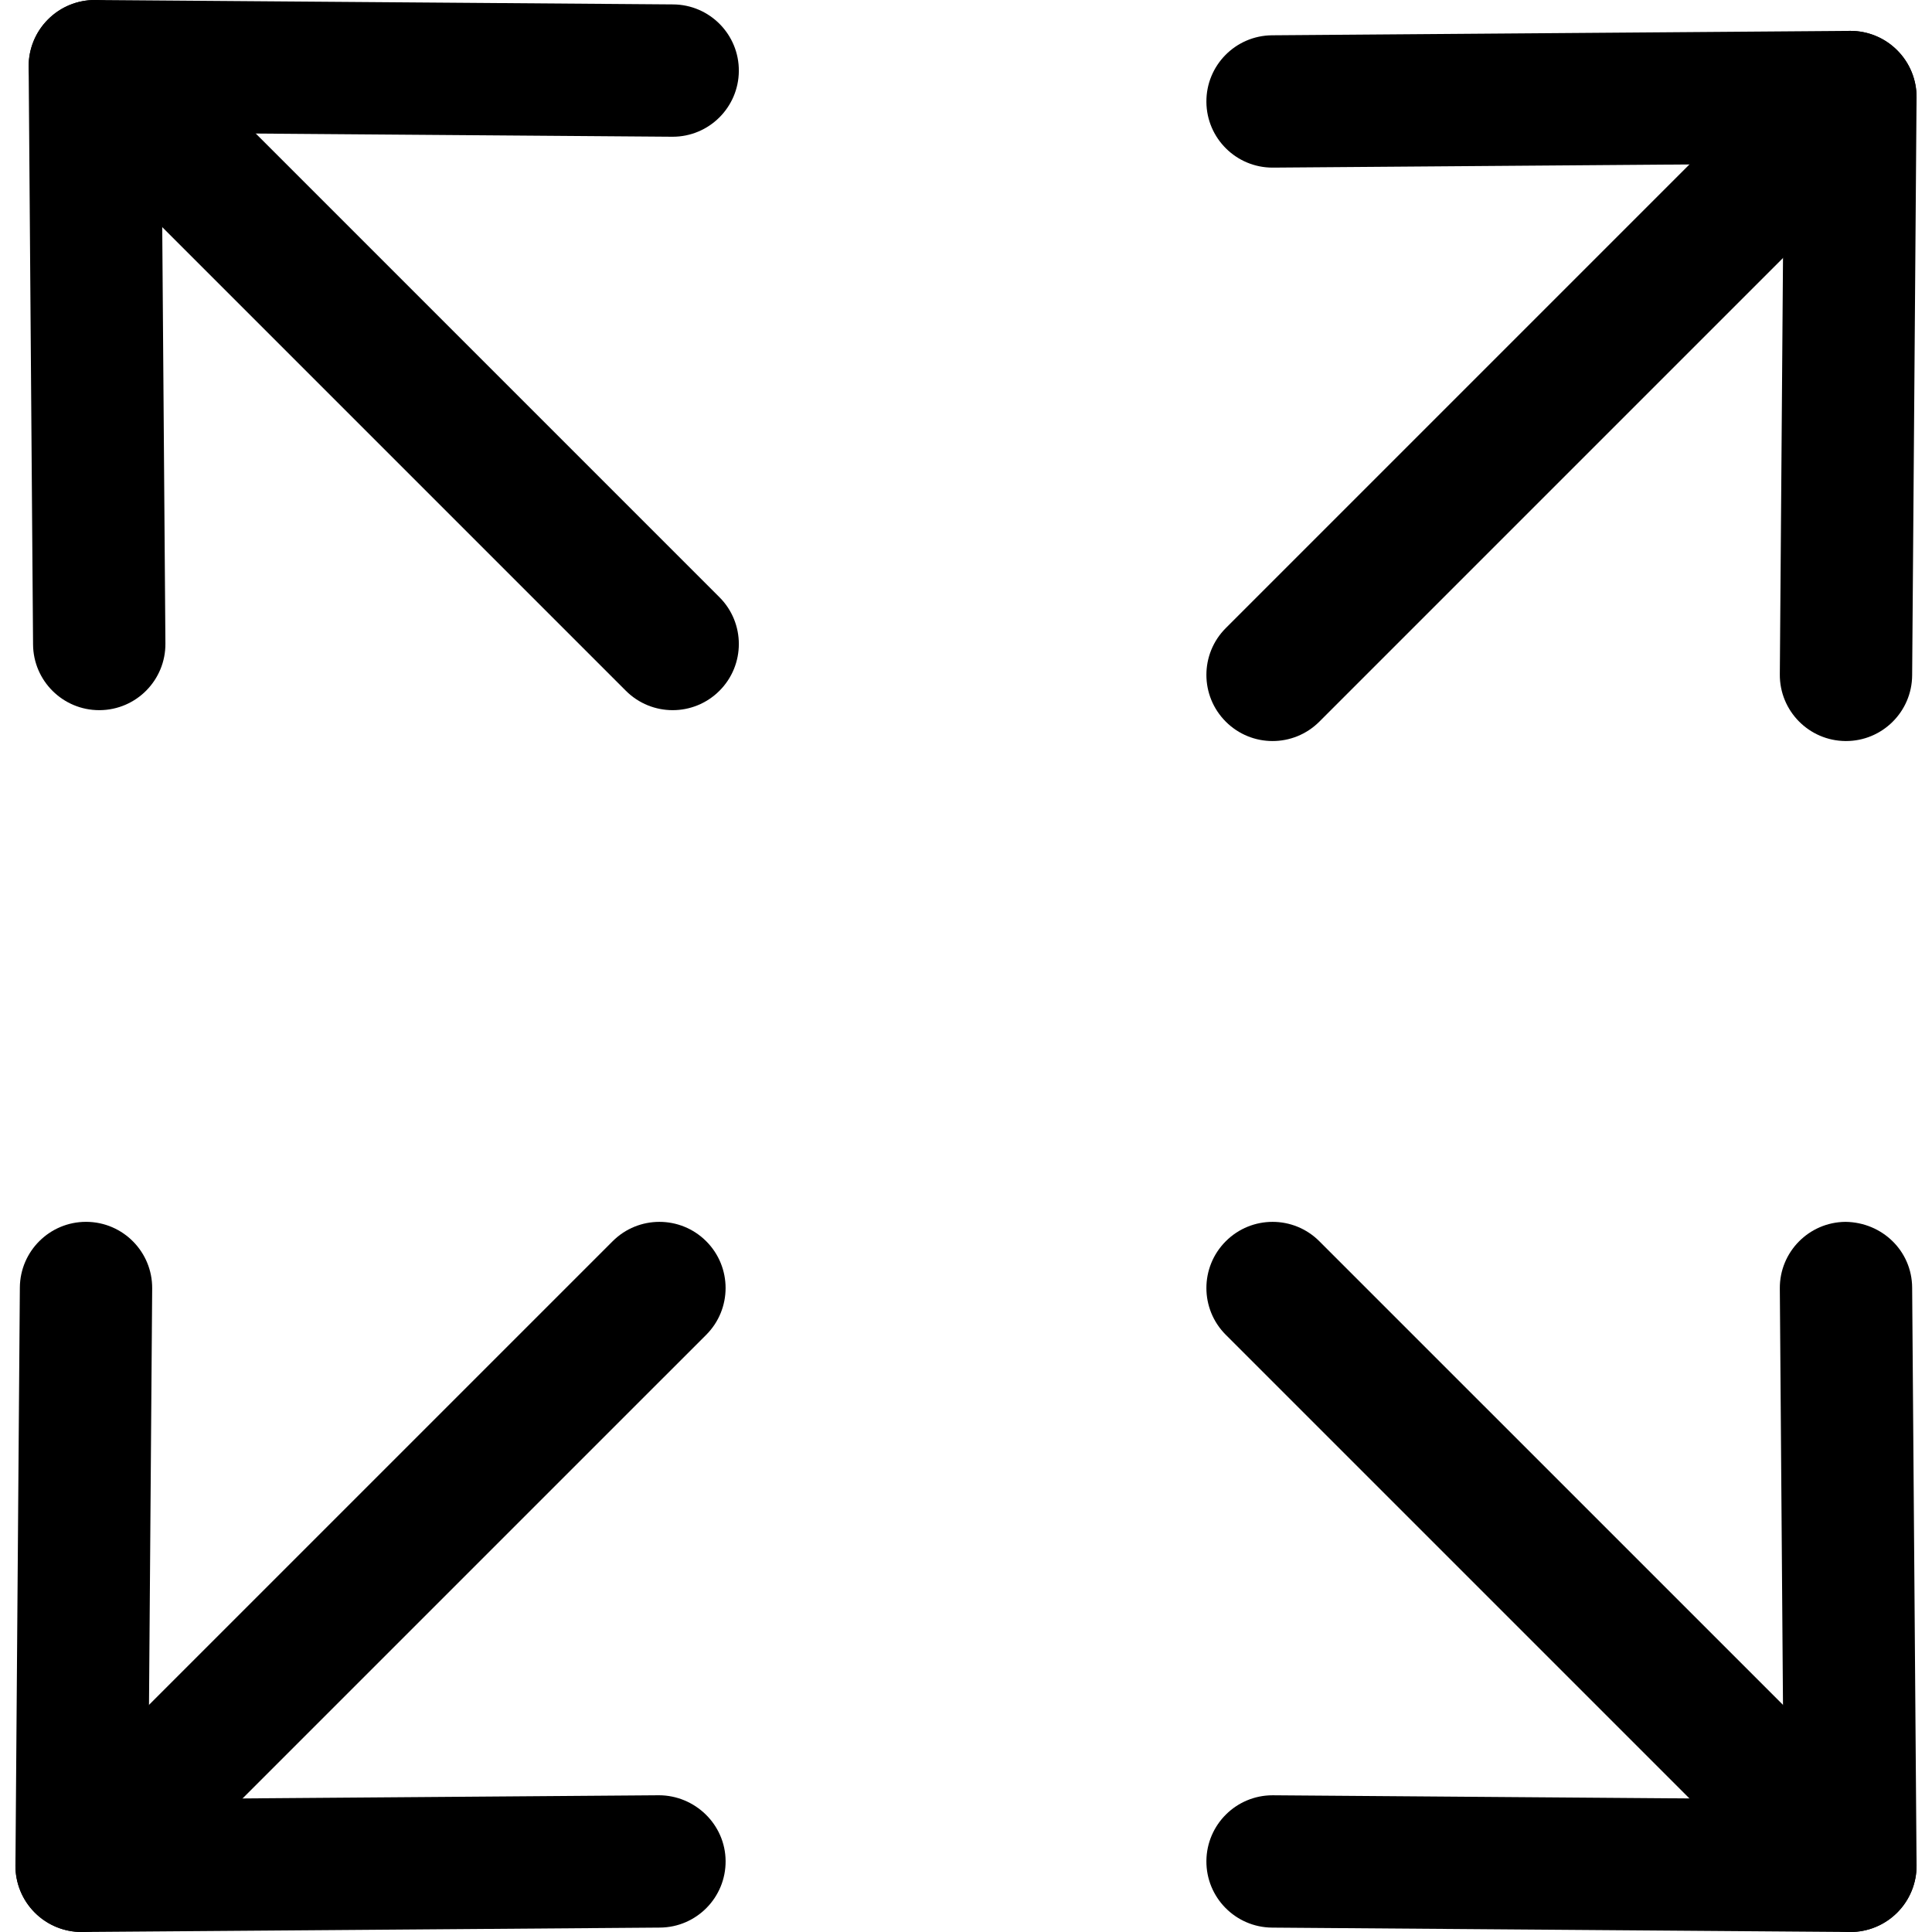
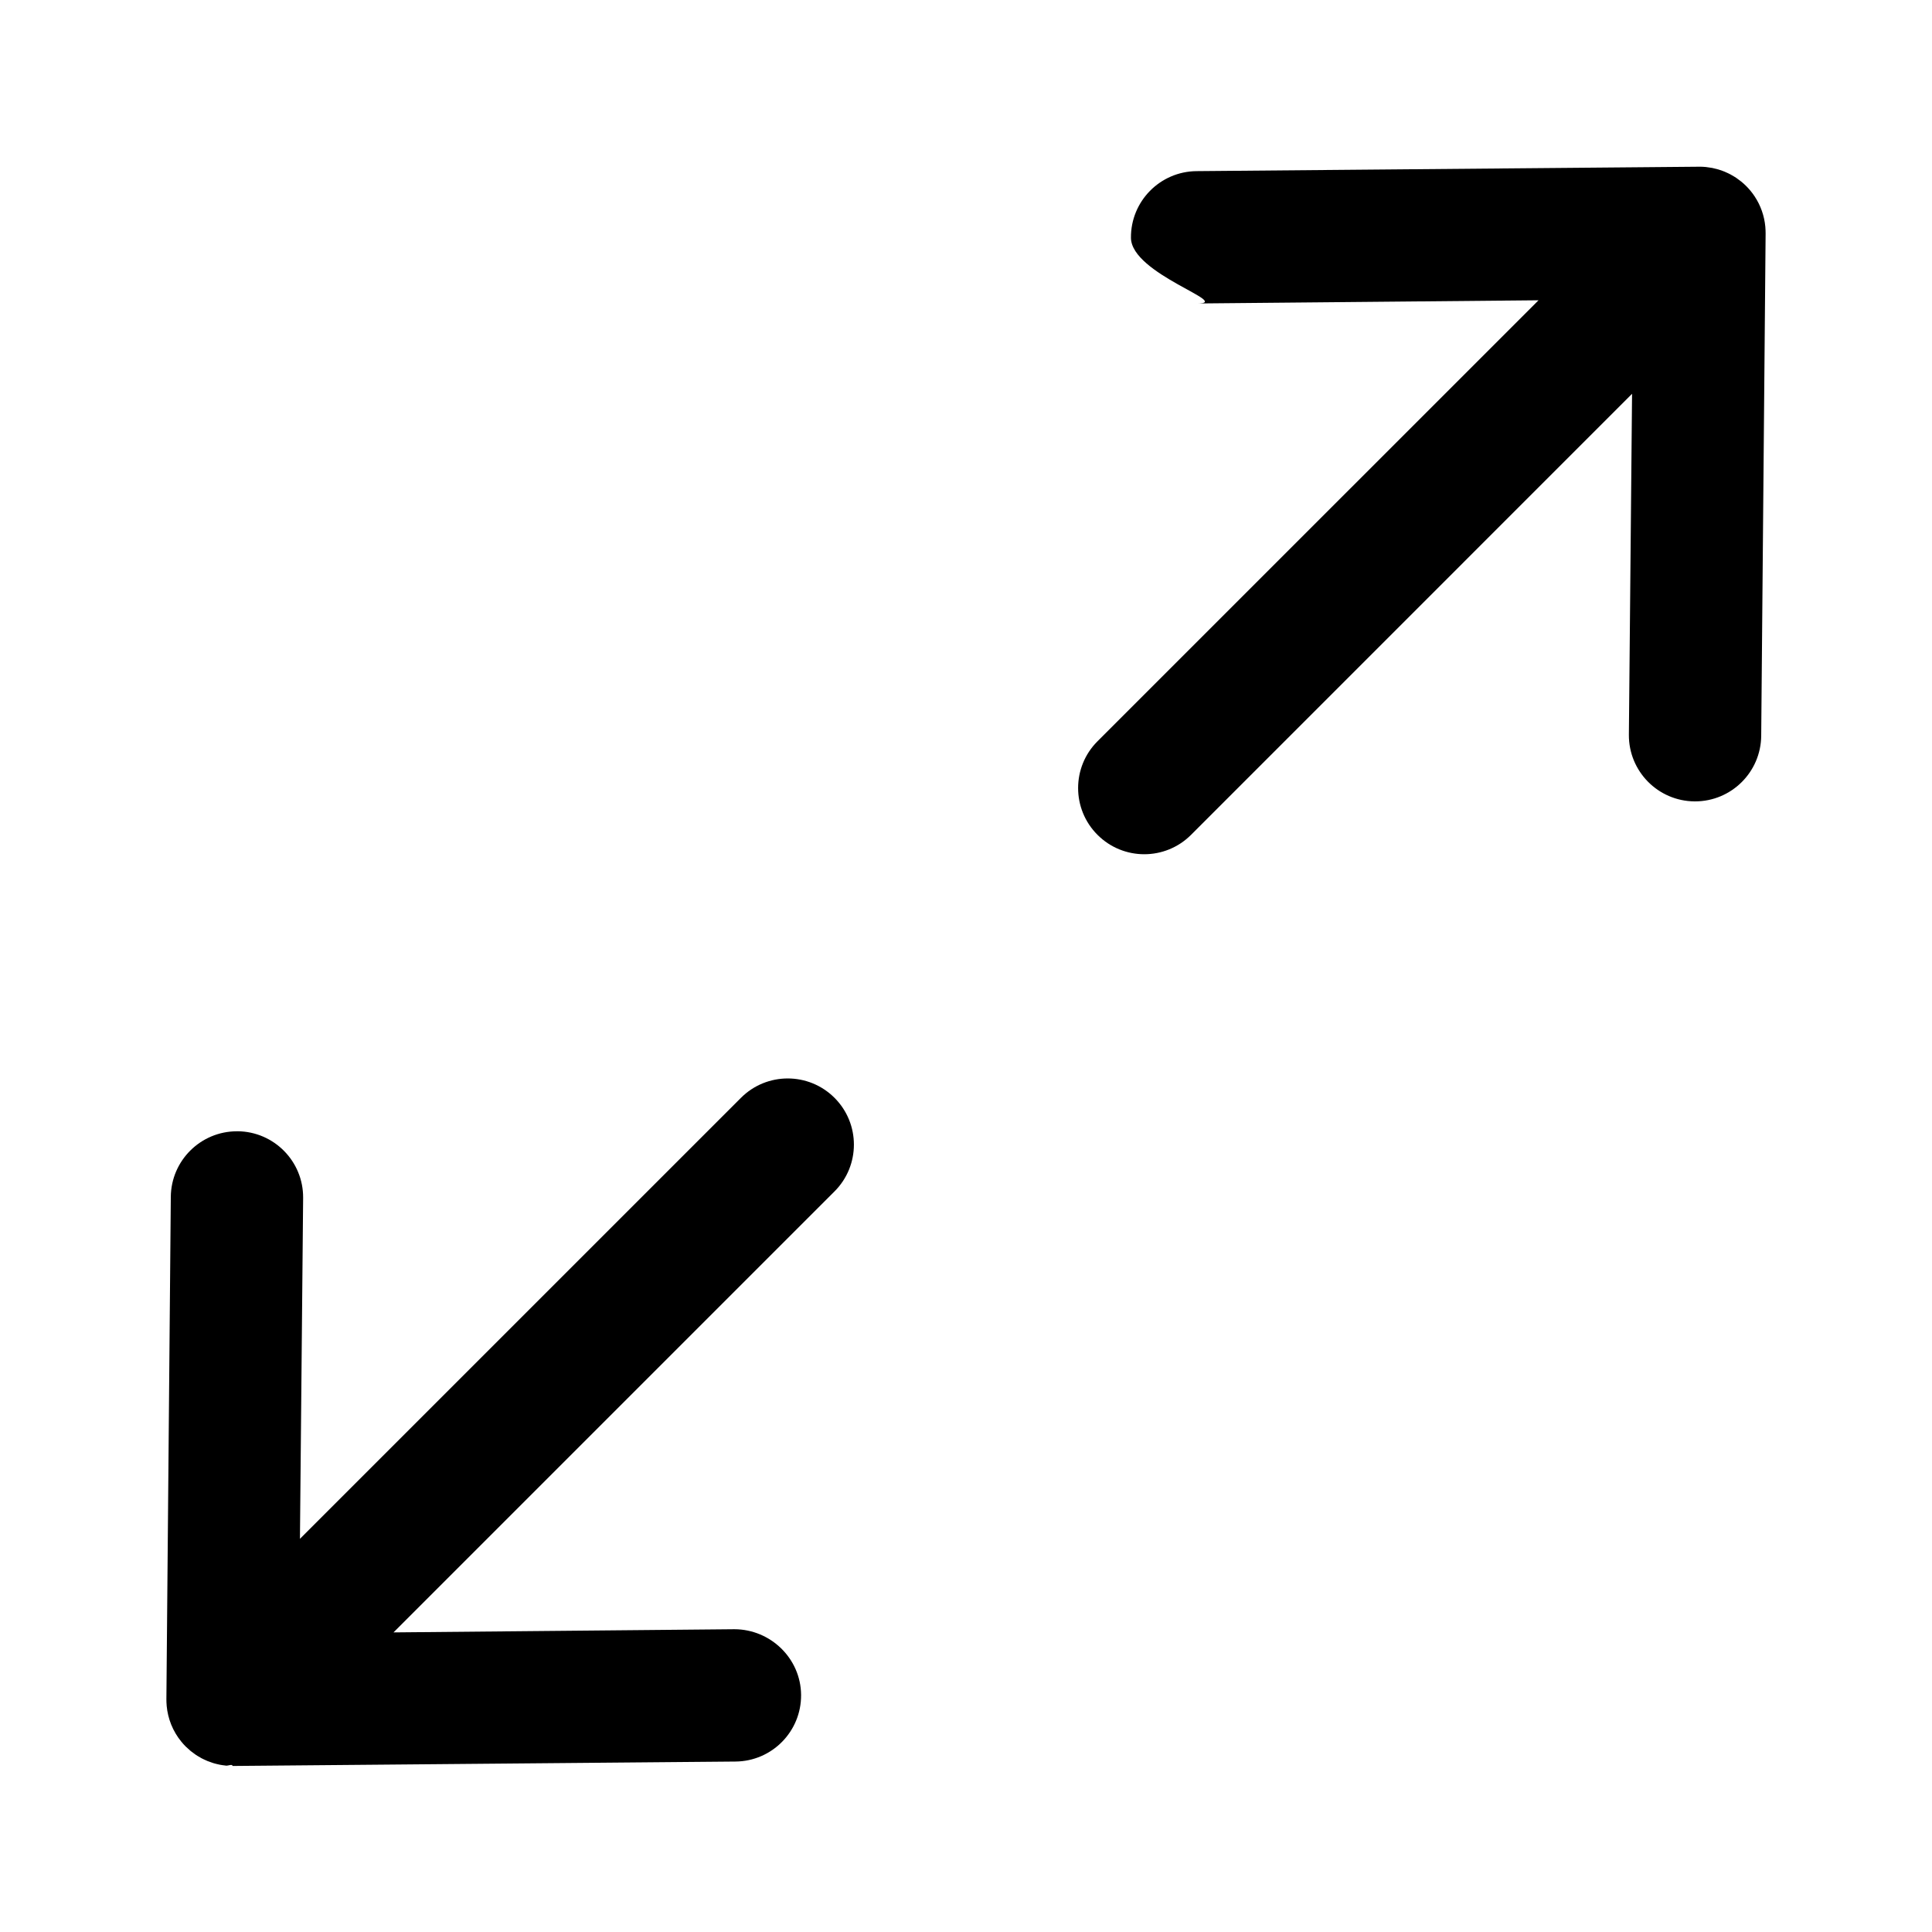
- <svg xmlns="http://www.w3.org/2000/svg" version="1.1" id="Capa_1" x="0px" y="0px" viewBox="0 0 512 512" style="enable-background:new 0 0 512 512;" xml:space="preserve">
-   <g>
-     <g>
-       <path d="M502.772,13.32c-6.85-6.85-17.943-6.85-24.793,0L324.846,166.453c-6.85,6.844-6.85,17.949,0,24.793    c3.425,3.425,7.908,5.138,12.397,5.138c4.483,0,8.972-1.713,12.397-5.138L502.772,38.114    C509.622,31.269,509.622,20.164,502.772,13.32z" />
-     </g>
-   </g>
-   <g>
-     <g>
-       <path d="M502.772,13.32c-3.285-3.291-7.75-5.138-12.397-5.138c-0.041,0-0.088,0-0.129,0L337.114,9.352    c-9.691,0.076-17.482,7.984-17.406,17.669c0.076,9.638,7.914,17.4,17.534,17.4c0.035,0,0.082,0,0.129,0l135.335-1.035    l-1.035,135.329c-0.07,9.685,7.721,17.593,17.406,17.669c0.041,0,0.082,0,0.129,0c9.62,0,17.458-7.762,17.534-17.4l1.169-153.132    C507.944,21.152,506.092,16.64,502.772,13.32z" />
-     </g>
-   </g>
-   <g>
-     <g>
-       <path d="M502.772,482.069L349.639,328.943c-6.85-6.85-17.943-6.85-24.793,0c-6.85,6.85-6.85,17.949,0,24.793l153.132,153.127    c3.425,3.425,7.908,5.138,12.397,5.138c4.483,0,8.972-1.713,12.397-5.138C509.622,500.012,509.622,488.913,502.772,482.069z" />
-     </g>
-   </g>
-   <g>
-     <g>
-       <path d="M506.74,341.211c-0.07-9.685-7.914-17.283-17.663-17.406c-9.691,0.07-17.482,7.984-17.406,17.663l1.029,135.329    l-135.329-1.029c-0.041,0-0.088,0-0.129,0c-9.62,0-17.458,7.768-17.534,17.406c-0.07,9.679,7.721,17.587,17.406,17.663    L490.246,512c0.035,0,0.082,0,0.129,0c4.647,0,9.106-1.847,12.397-5.132c3.32-3.326,5.173-7.838,5.138-12.531L506.74,341.211z" />
-     </g>
-   </g>
-   <g>
-     <g>
-       <path d="M190.662,158.27L37.535,5.138c-6.85-6.844-17.955-6.85-24.799,0c-6.85,6.844-6.85,17.949,0,24.793l153.127,153.132    c3.425,3.425,7.914,5.138,12.403,5.138c4.483,0,8.972-1.713,12.397-5.138C197.512,176.219,197.512,165.114,190.662,158.27z" />
-     </g>
-   </g>
-   <g>
-     <g>
-       <path d="M178.4,1.169L25.267,0c-0.047,0-0.088,0-0.134,0c-4.652,0-9.112,1.847-12.397,5.138c-3.326,3.32-5.173,7.832-5.143,12.531    l1.169,153.132c0.076,9.638,7.914,17.4,17.534,17.4c0.047,0,0.094,0,0.14,0c9.685-0.076,17.476-7.984,17.4-17.669L42.802,35.203    l135.329,1.034c0.041,0,0.088,0,0.134,0c9.62,0,17.458-7.762,17.534-17.4C195.876,9.153,188.085,1.245,178.4,1.169z" />
-     </g>
-   </g>
-   <g>
-     <g>
-       <path d="M187.155,328.943c-6.85-6.85-17.955-6.85-24.799,0L9.223,482.069c-6.844,6.844-6.844,17.943,0,24.793    c3.425,3.425,7.914,5.138,12.403,5.138c4.483,0,8.972-1.713,12.397-5.137l153.132-153.127    C193.999,346.892,194.005,335.793,187.155,328.943z" />
-     </g>
-   </g>
-   <g>
-     <g>
-       <path d="M174.624,475.763l-135.329,1.029l1.035-135.329c0.076-9.679-7.715-17.587-17.4-17.663c-0.041,0-0.088,0-0.134,0    c-9.62,0-17.458,7.768-17.534,17.406L4.092,494.331c-0.035,4.693,1.812,9.205,5.132,12.531c3.291,3.296,7.756,5.138,12.403,5.138    c0.041,0,0.088,0,0.134,0l153.132-1.169c9.685-0.07,17.476-7.984,17.4-17.663C192.217,483.478,184.168,475.78,174.624,475.763z" />
-     </g>
-   </g>
+ <svg xmlns="http://www.w3.org/2000/svg" version="1.1" viewBox="0 0 512 512">
+   <path d="m450.25 44.182-133.13 1.17c-9.691 0.076-17.482 7.985-17.406 17.67 0.076 9.638 27.155 17.4 17.535 17.4h0.129l90.35-0.844-116.88 116.87c-6.85 6.844-6.85 17.949 0 24.793 3.425 3.425 7.907 5.139 12.396 5.139 4.483 0 8.973-1.714 12.398-5.139l116.87-116.88-0.842 90.344c-0.07 9.685 7.719 17.594 17.404 17.67h0.129c9.62 0 17.459-7.762 17.535-17.4l1.168-133.13c1.3e-4 -0.016-2e-3 -0.032-2e-3 -0.049 3e-3 -0.515-0.024-1.03-0.066-1.543-4e-3 -0.053-9.6e-4 -0.107-6e-3 -0.16-2.4e-4 -0.003-2e-3 -0.005-2e-3 -0.008-0.262-2.834-1.213-5.614-2.852-8.074-0.319-0.479-0.662-0.946-1.033-1.398-0.368-0.45-0.761-0.884-1.176-1.299-0.417-0.417-0.852-0.812-1.305-1.182-0.242-0.198-0.497-0.37-0.746-0.553-0.215-0.158-0.423-0.325-0.645-0.473-0.356-0.237-0.725-0.446-1.094-0.654-0.126-0.071-0.246-0.153-0.373-0.221-0.425-0.226-0.861-0.424-1.299-0.613-0.082-0.036-0.161-0.079-0.244-0.113-0.427-0.176-0.862-0.326-1.299-0.467-0.108-0.035-0.212-0.079-0.32-0.111-0.376-0.113-0.757-0.2-1.139-0.287-0.18-0.042-0.357-0.095-0.539-0.131-0.309-0.061-0.621-0.095-0.932-0.139-0.257-0.037-0.511-0.086-0.77-0.111-0.563-0.054-1.128-0.084-1.693-0.084zm-387.45 255.62c-9.62 0-17.459 7.766-17.535 17.404l-1.17 133.12c-1.22e-4 0.016 2e-3 0.033 2e-3 0.049-0.003 0.514 0.024 1.028 0.066 1.541 0.005 0.056 0.003 0.112 0.008 0.168 0.313 3.385 1.606 6.695 3.881 9.473 0.367 0.448 0.756 0.883 1.174 1.301h2e-3c0.207 0.207 0.43 0.389 0.645 0.584 0.218 0.198 0.428 0.406 0.654 0.592 0.298 0.244 0.61 0.46 0.92 0.682 0.159 0.114 0.31 0.24 0.473 0.348 0.375 0.25 0.762 0.47 1.15 0.688 0.109 0.061 0.212 0.133 0.322 0.191 0.387 0.206 0.785 0.384 1.184 0.559 0.126 0.055 0.246 0.122 0.373 0.174 0.369 0.152 0.746 0.277 1.123 0.402 0.166 0.056 0.328 0.123 0.496 0.174 0.47 0.141 0.944 0.255 1.422 0.355 0.073 0.015 0.144 0.038 0.217 0.053 0.468 0.093 0.941 0.157 1.414 0.211 0.098 0.011 0.194 0.031 0.293 0.041 0.571 0.056 1.678-0.486 1.717 0.086h0.135l133.13-1.17c9.685-0.07 17.476-7.983 17.4-17.662-0.076-9.69-8.126-17.387-17.67-17.404l-90.338 0.84 116.87-116.87c6.844-6.844 6.85-17.943 0-24.793s-17.955-6.85-24.799 0l-116.87 116.86 0.844-90.344c0.076-9.679-7.715-17.586-17.4-17.662z" />
</svg>
